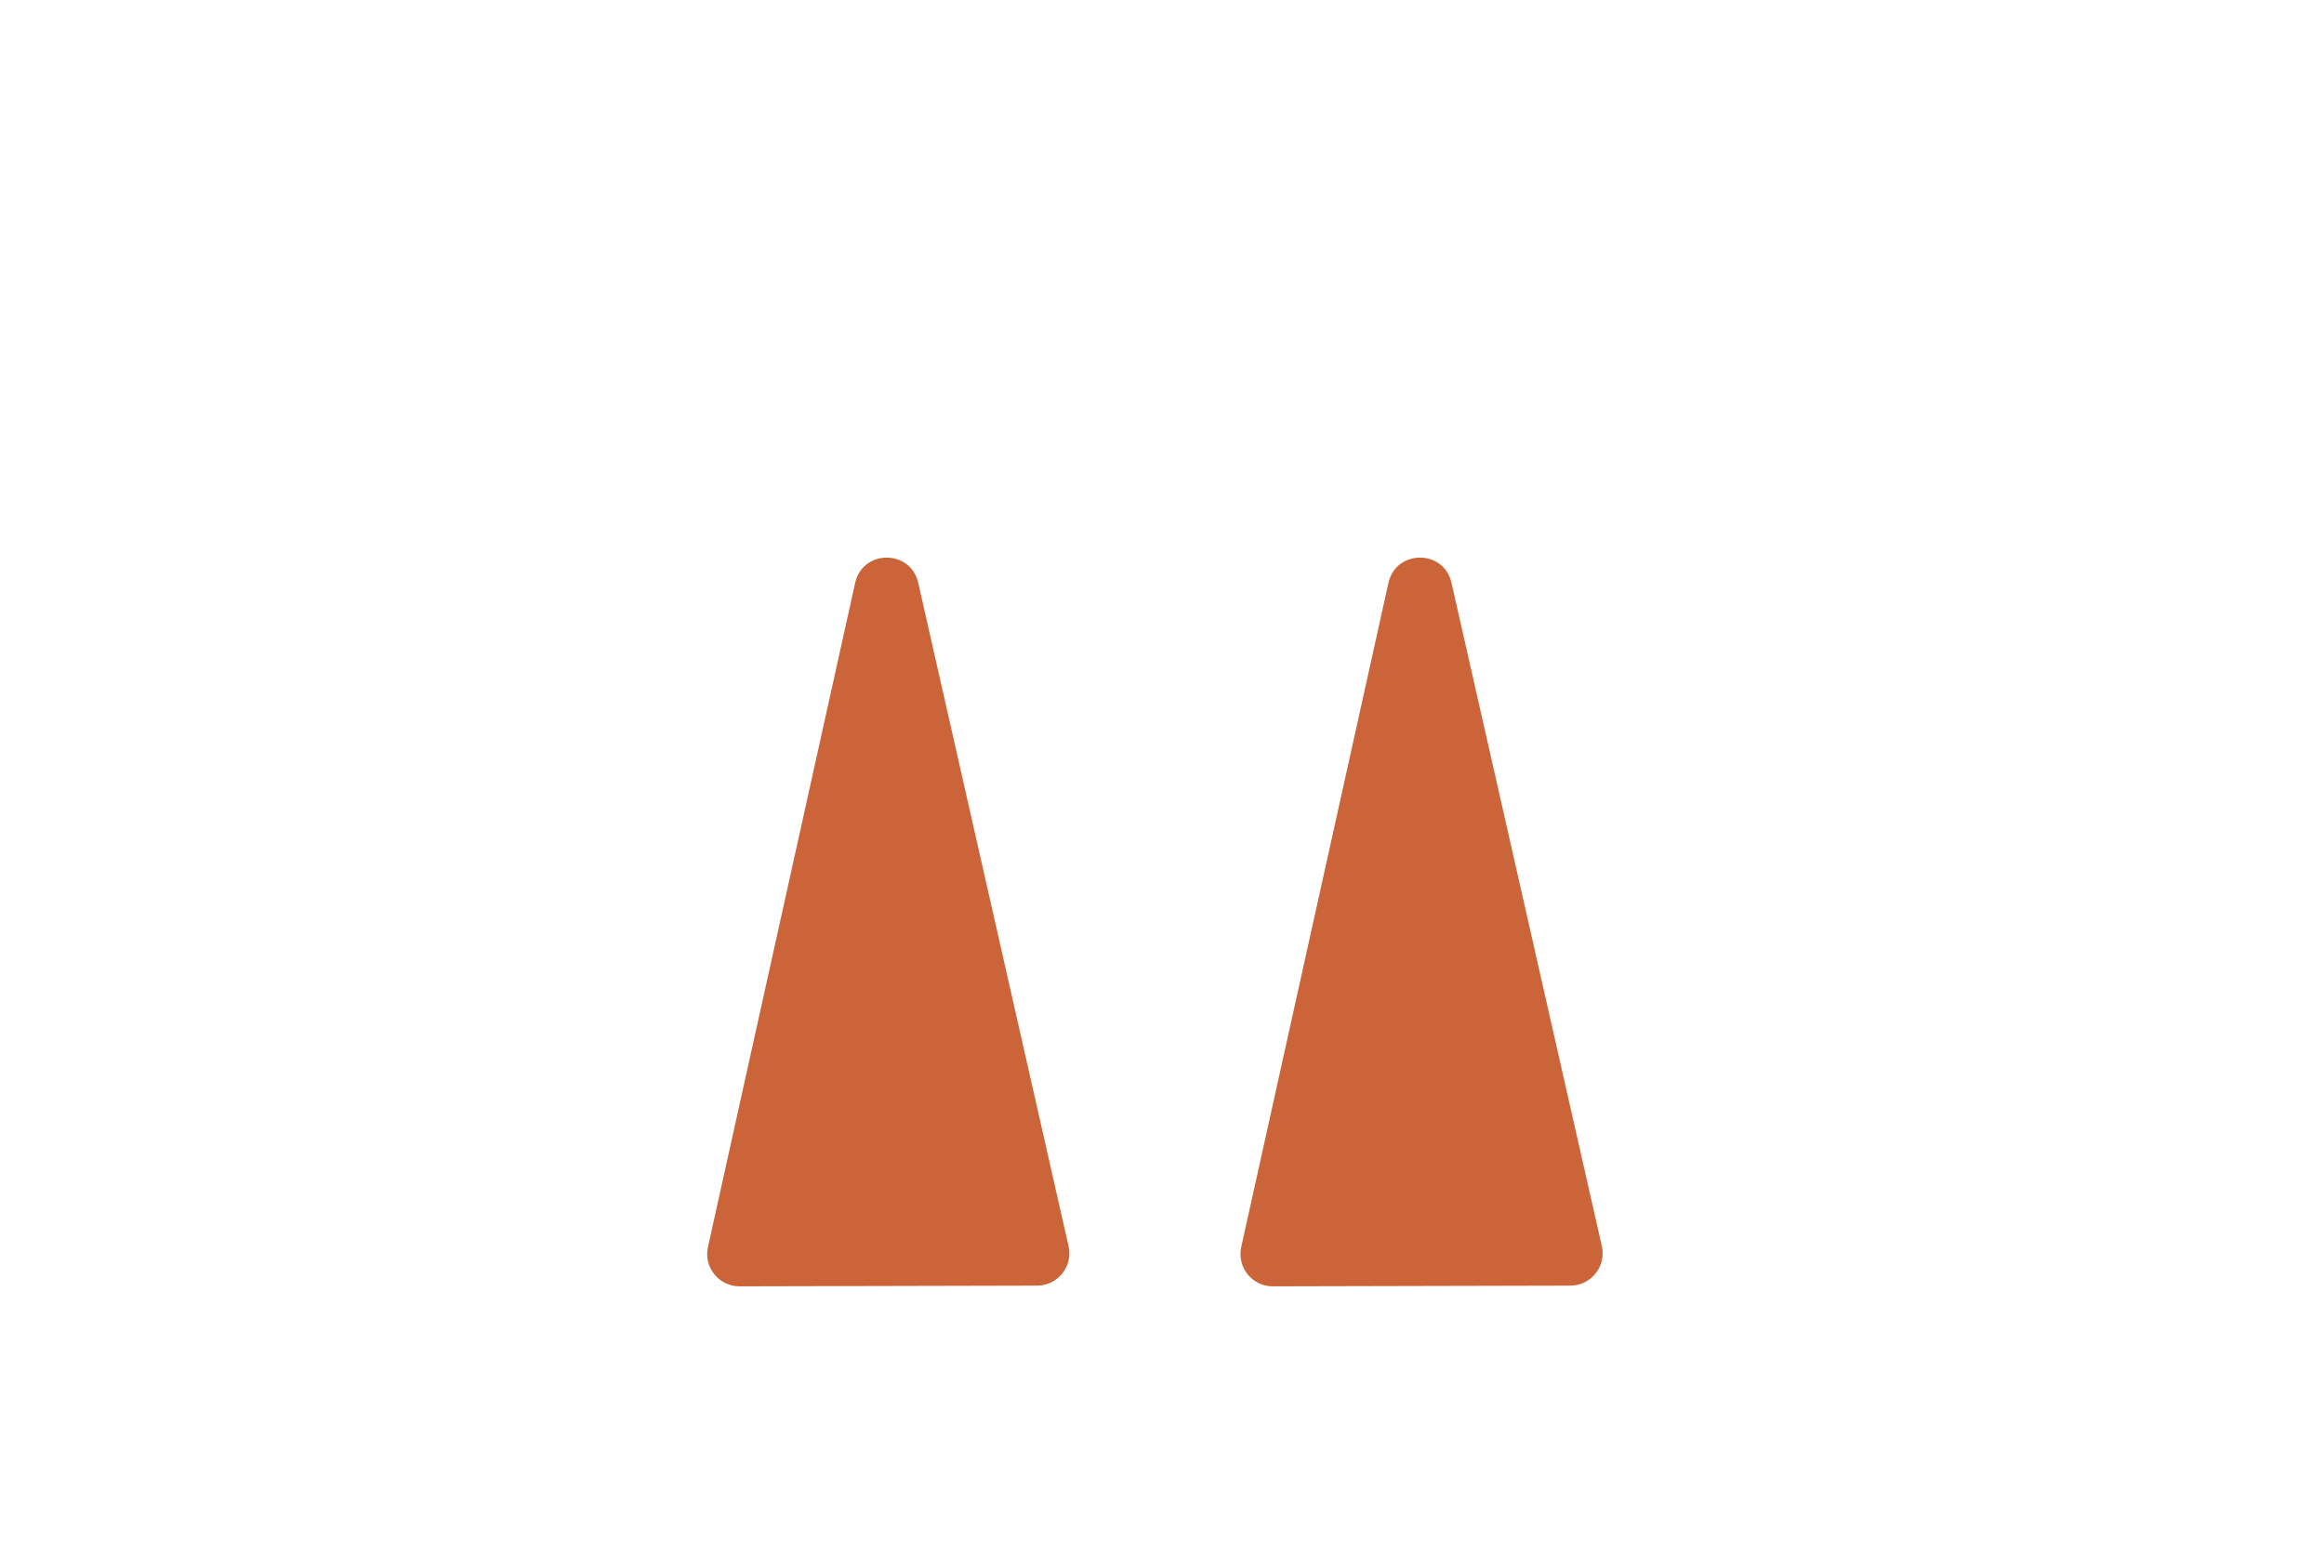
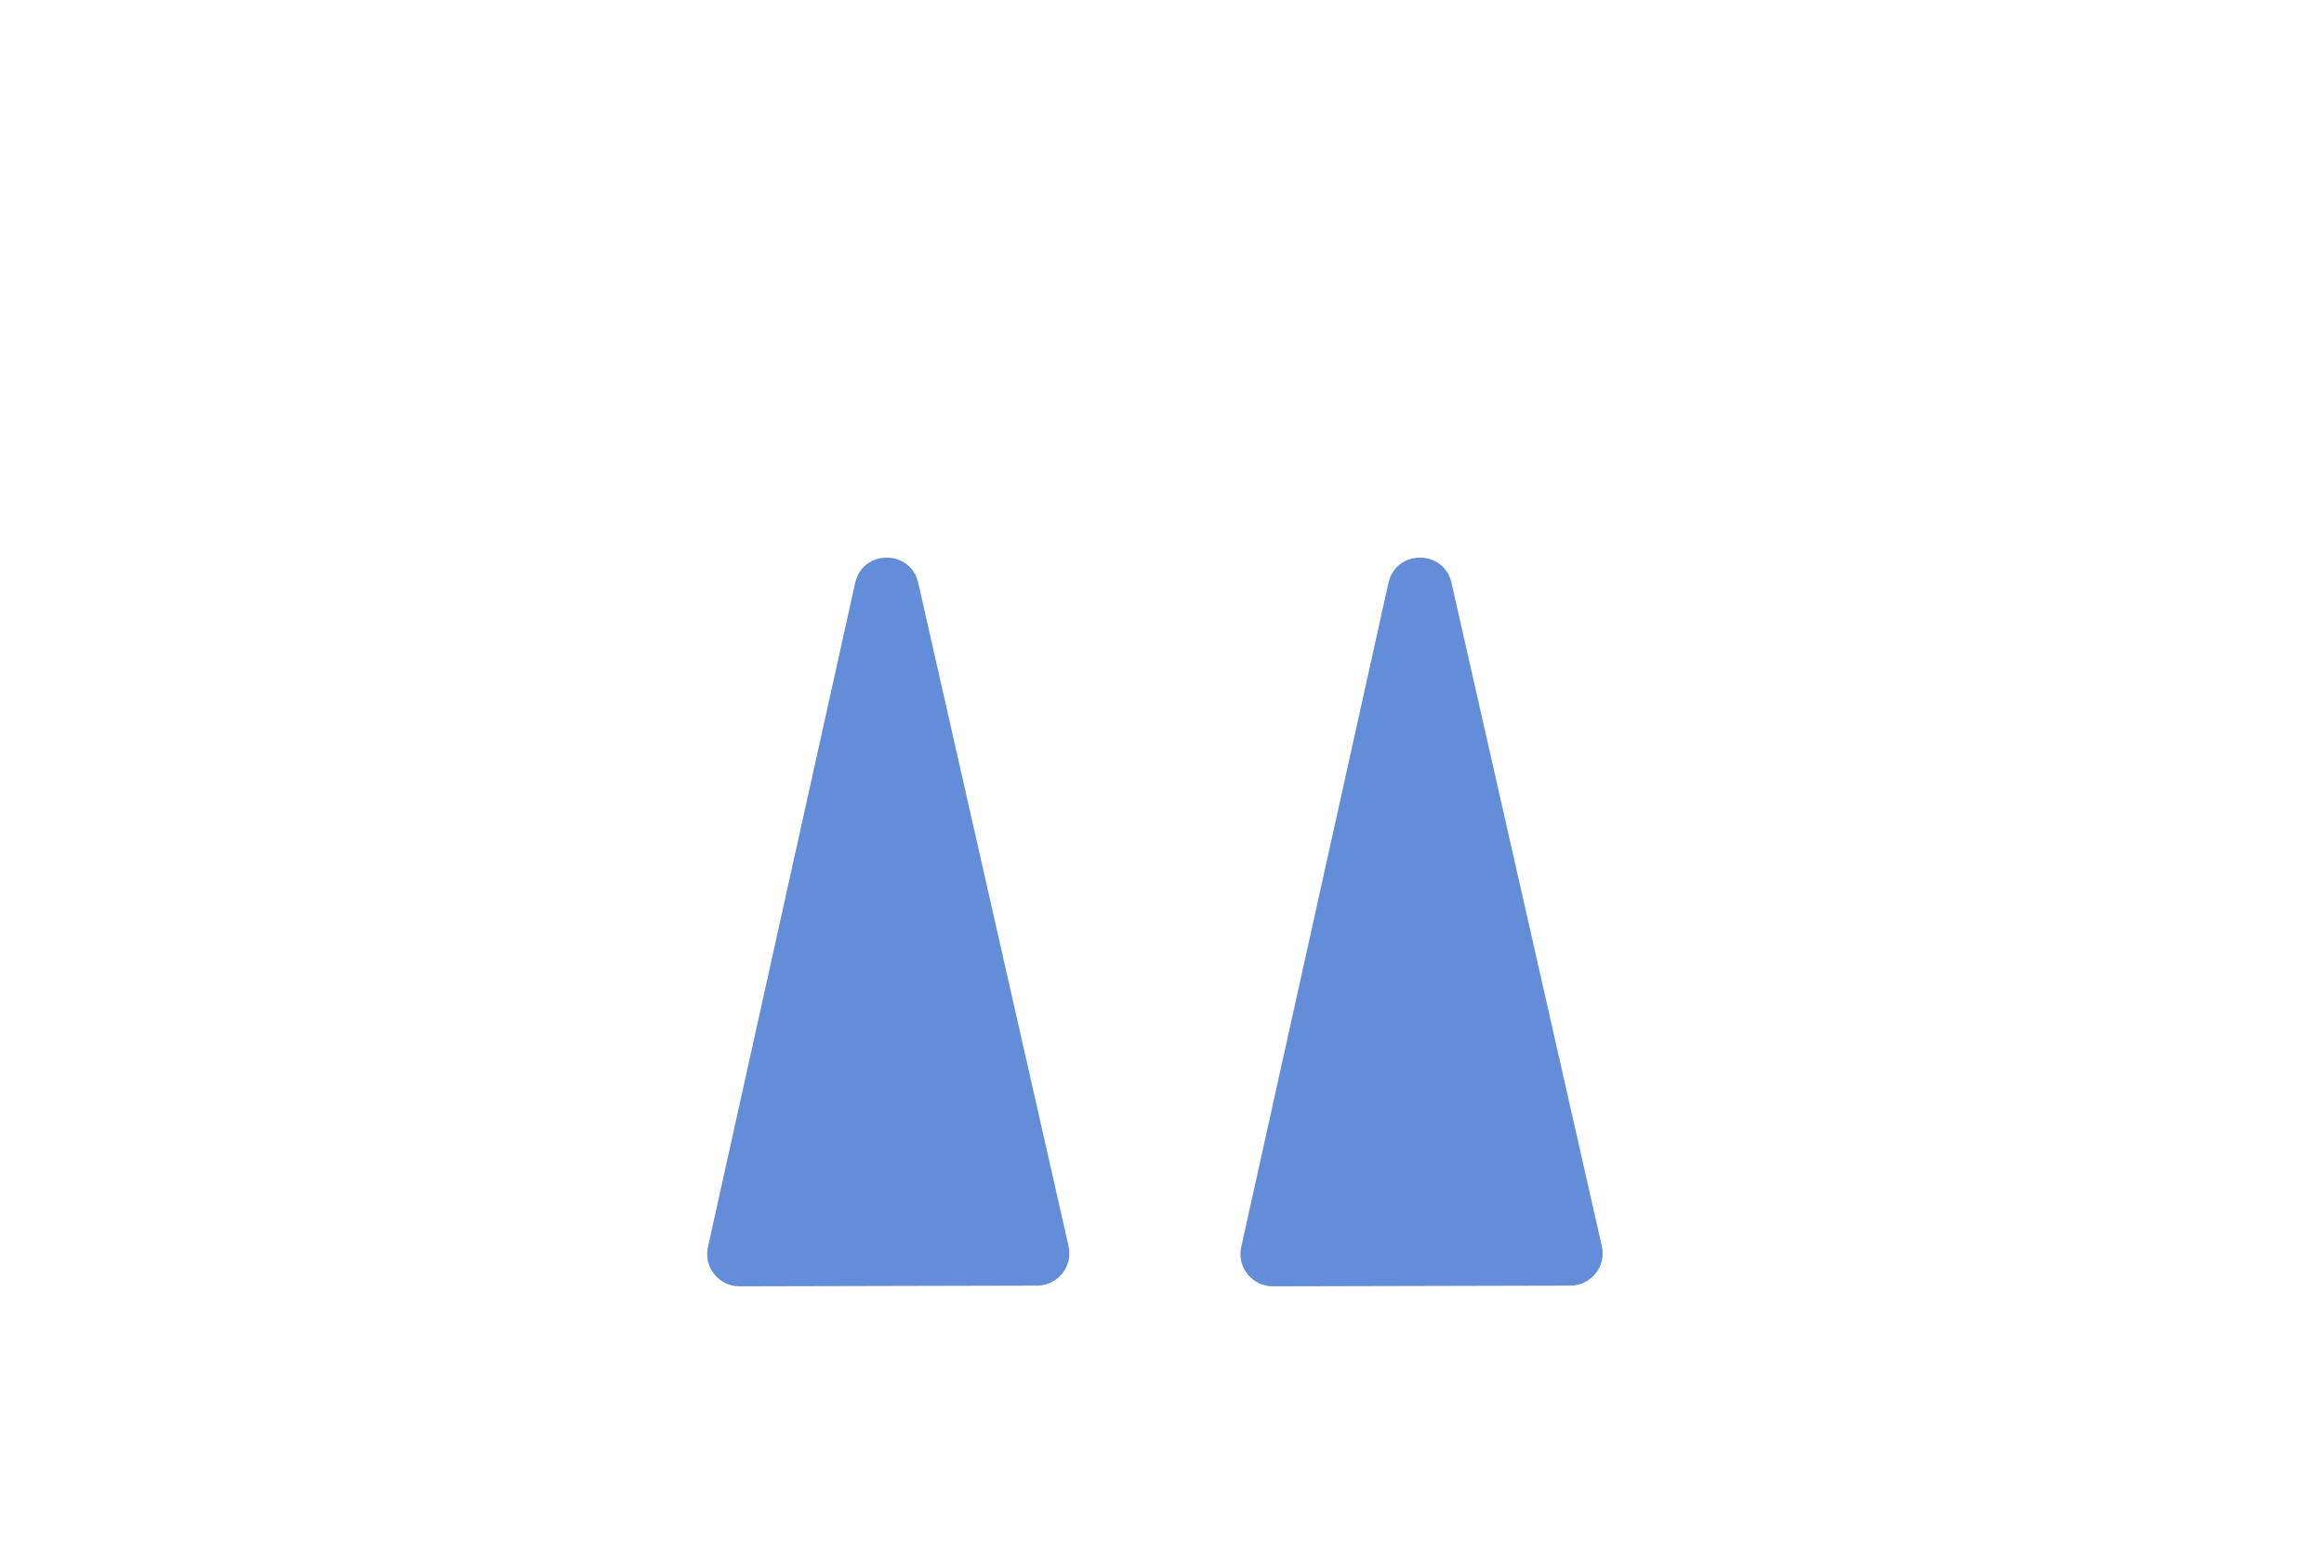
<svg xmlns="http://www.w3.org/2000/svg" preserveAspectRatio="none" overflow="visible" style="display: block;" width="431.436" height="291.089" viewBox="0 0 431.436 291.089" fill="none">
  <g id="dress-skirt">
-     <path id="Polygon 7" d="M158.751 108.237C160.137 101.983 169.045 101.962 170.461 108.209L198.372 231.378C199.222 235.125 196.378 238.694 192.535 238.704L137.298 238.835C133.455 238.844 130.594 235.288 131.426 231.537L158.751 108.237Z" fill="#CB6539" />
-     <path id="Polygon 8" d="M257.751 108.237C259.137 101.983 268.045 101.962 269.461 108.209L297.372 231.378C298.222 235.125 295.378 238.694 291.535 238.704L236.298 238.835C232.455 238.844 229.594 235.288 230.426 231.537L257.751 108.237Z" fill="#CB6539" />
+     <path id="Polygon 7" d="M158.751 108.237C160.137 101.983 169.045 101.962 170.461 108.209L198.372 231.378C199.222 235.125 196.378 238.694 192.535 238.704L137.298 238.835C133.455 238.844 130.594 235.288 131.426 231.537L158.751 108.237Z" fill="#638CD9" />
+     <path id="Polygon 8" d="M257.751 108.237C259.137 101.983 268.045 101.962 269.461 108.209L297.372 231.378C298.222 235.125 295.378 238.694 291.535 238.704L236.298 238.835C232.455 238.844 229.594 235.288 230.426 231.537L257.751 108.237Z" fill="#638CD9" />
  </g>
</svg>
